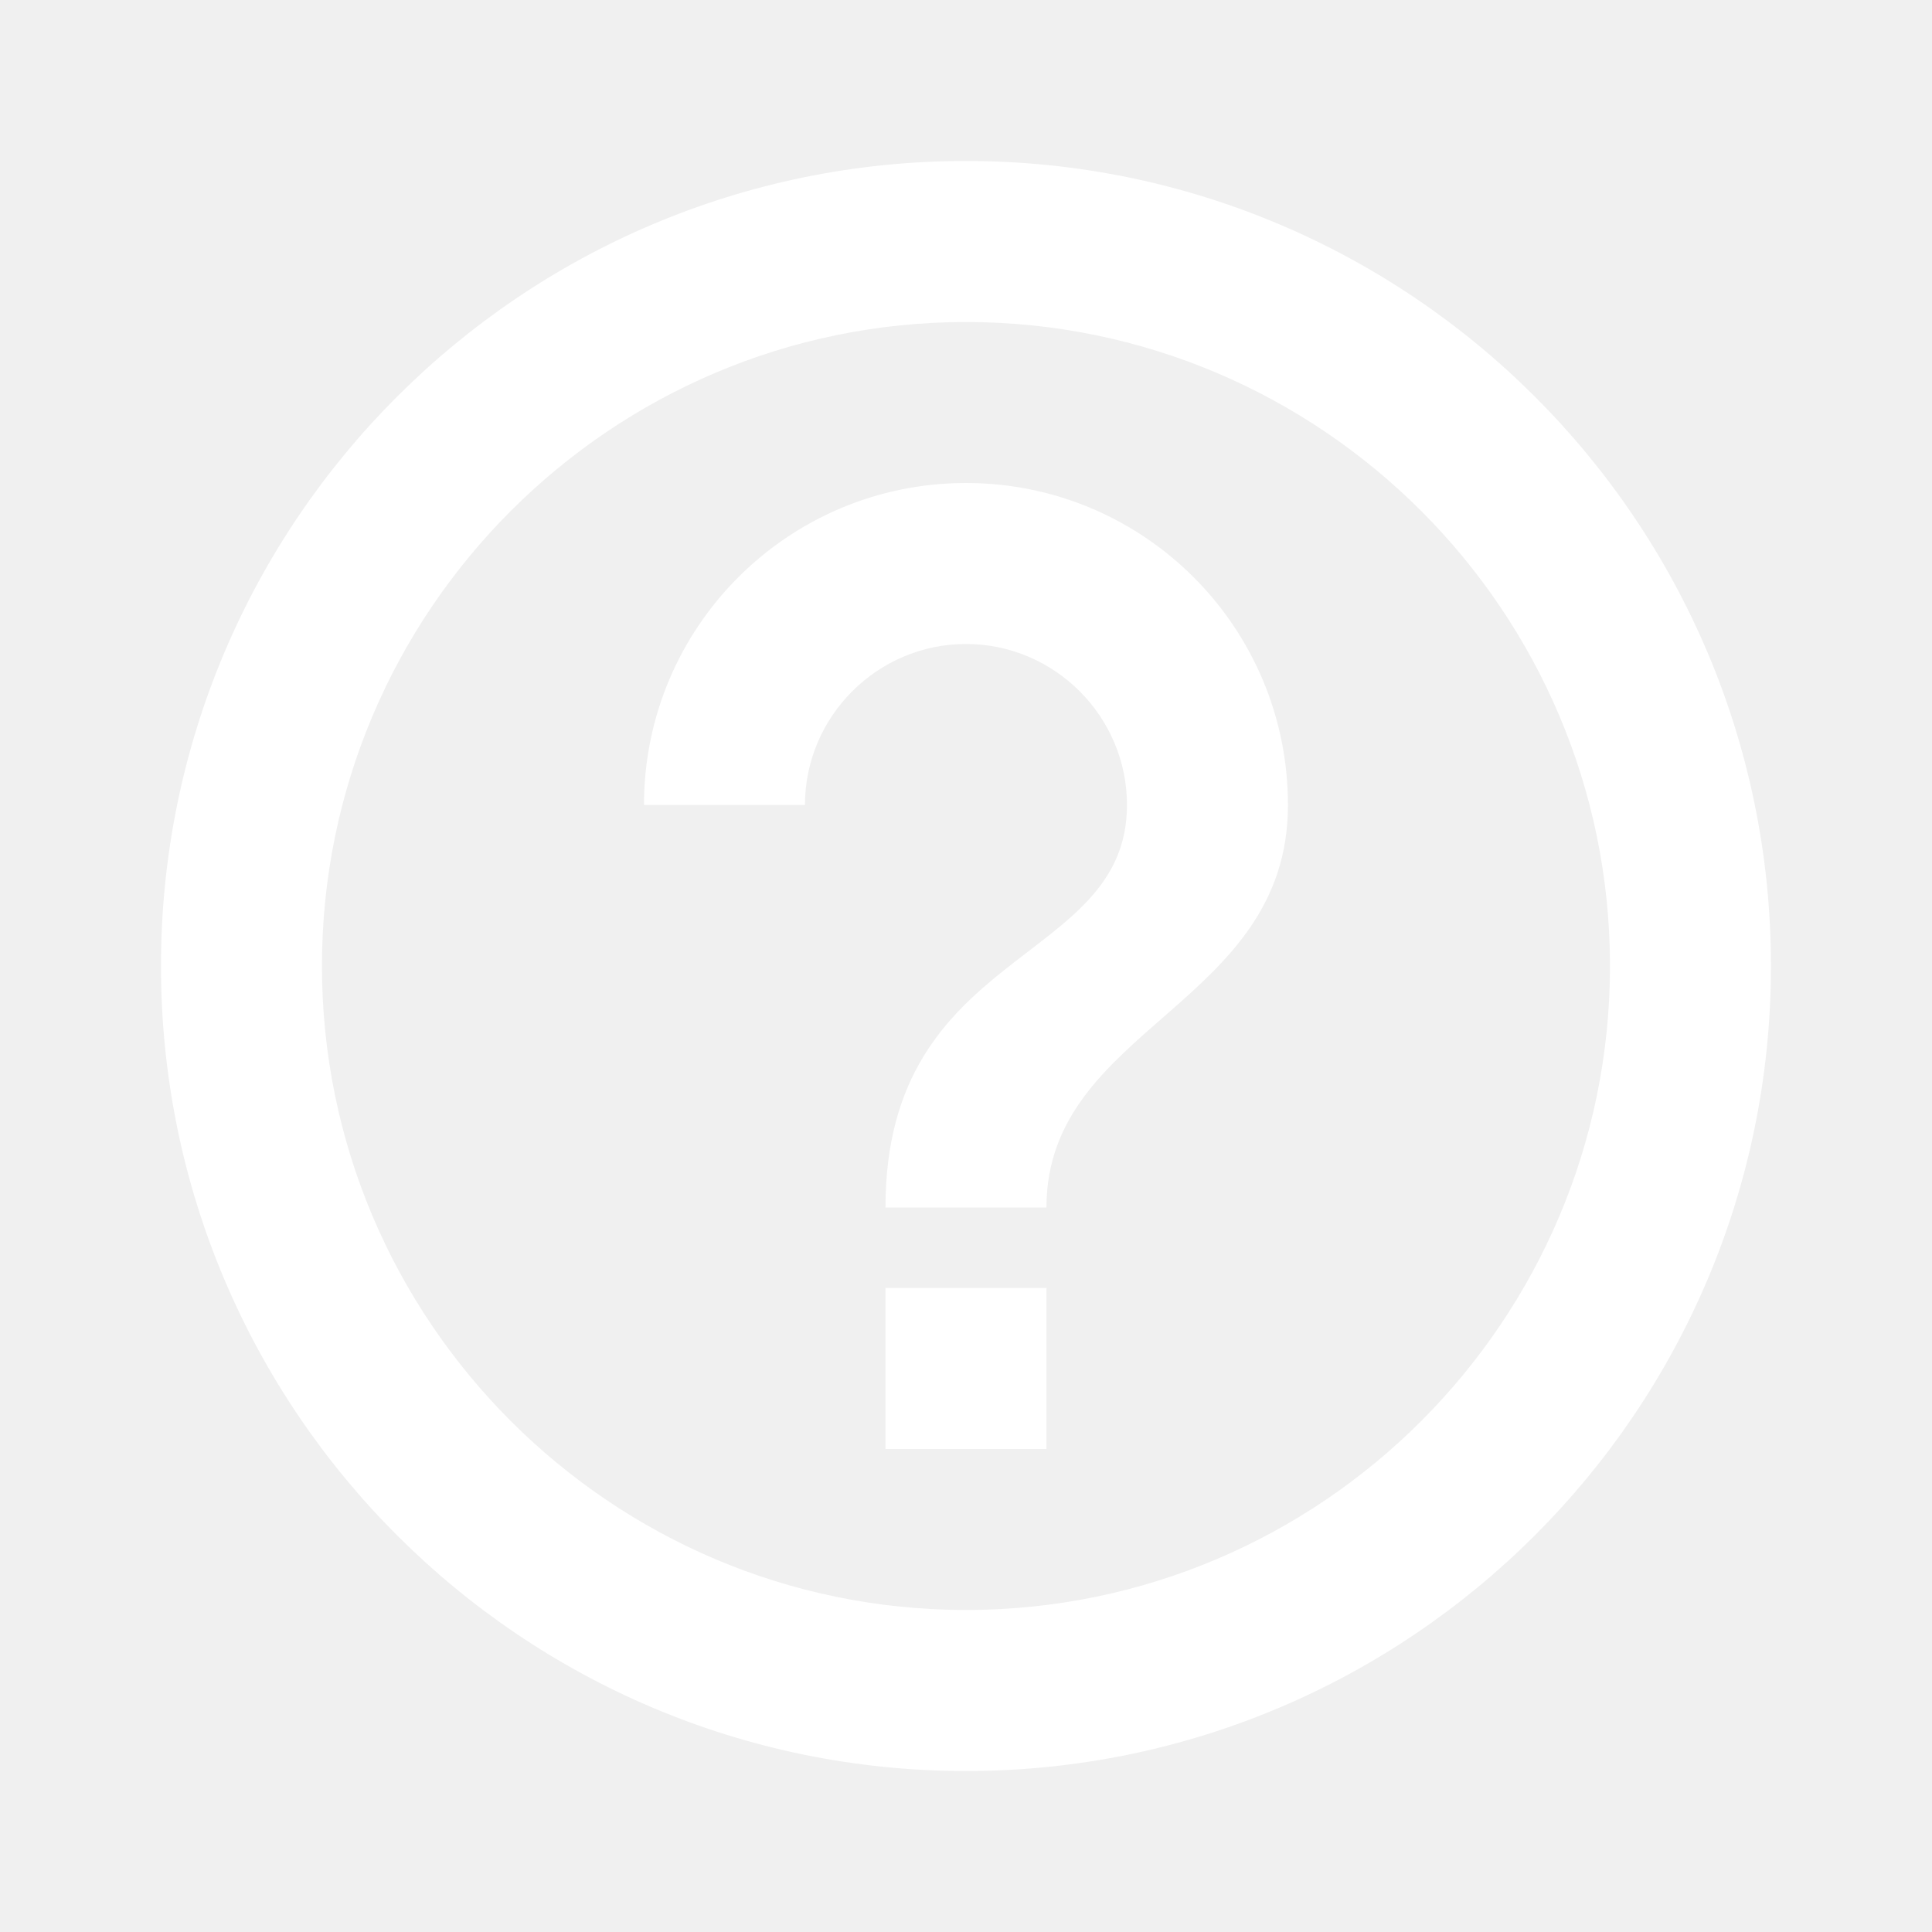
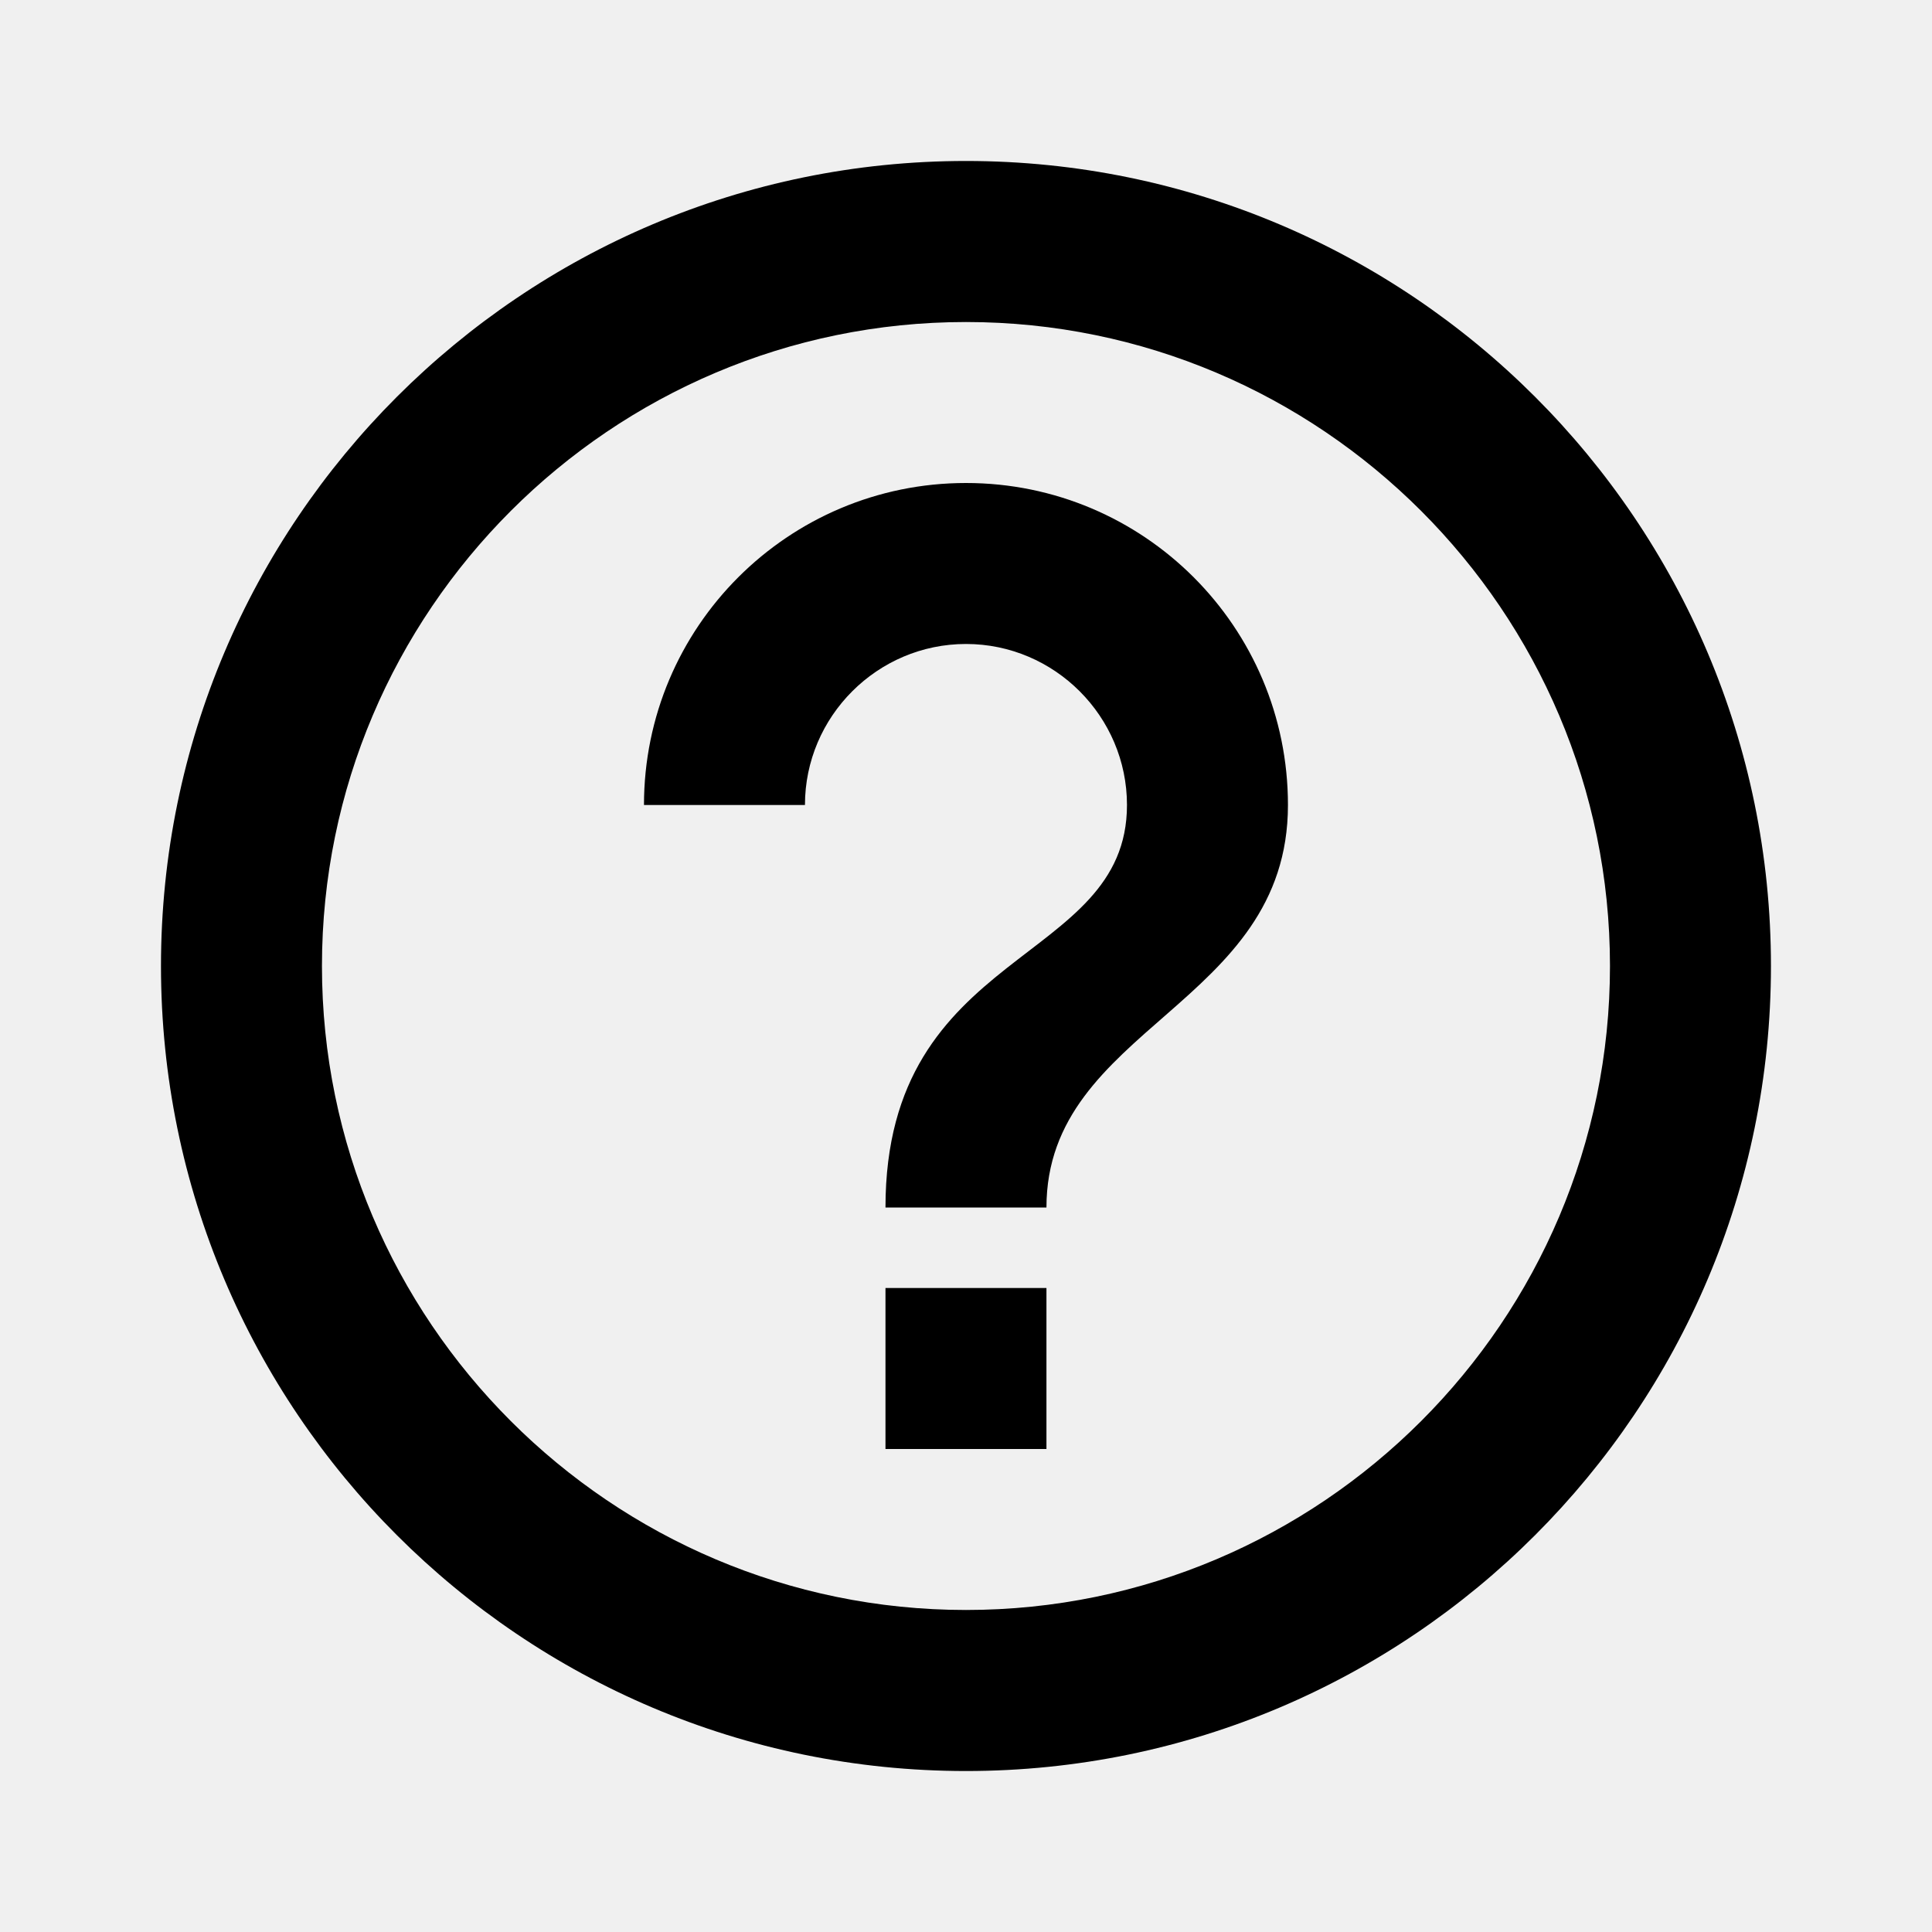
<svg xmlns="http://www.w3.org/2000/svg" width="28" height="28" viewBox="0 0 28 28" fill="none">
-   <path d="M12.833 21H15.166V18.667H12.833V21ZM14 2.333C7.56 2.333 2.333 7.56 2.333 14C2.333 20.44 7.56 25.667 14 25.667C20.44 25.667 25.666 20.44 25.666 14C25.666 7.56 20.44 2.333 14 2.333ZM14 23.333C8.855 23.333 4.666 19.145 4.666 14C4.666 8.855 8.855 4.667 14 4.667C19.145 4.667 23.333 8.855 23.333 14C23.333 19.145 19.145 23.333 14 23.333ZM14 7C11.421 7 9.333 9.088 9.333 11.667H11.666C11.666 10.383 12.716 9.333 14 9.333C15.283 9.333 16.333 10.383 16.333 11.667C16.333 14 12.833 13.708 12.833 17.5H15.166C15.166 14.875 18.666 14.583 18.666 11.667C18.666 9.088 16.578 7 14 7Z" fill="white" />
+   <path d="M12.833 21H15.166V18.667H12.833V21ZM14 2.333C7.56 2.333 2.333 7.56 2.333 14C2.333 20.44 7.56 25.667 14 25.667C20.44 25.667 25.666 20.44 25.666 14C25.666 7.56 20.44 2.333 14 2.333ZM14 23.333C8.855 23.333 4.666 19.145 4.666 14C4.666 8.855 8.855 4.667 14 4.667C19.145 4.667 23.333 8.855 23.333 14C23.333 19.145 19.145 23.333 14 23.333ZM14 7C11.421 7 9.333 9.088 9.333 11.667H11.666C11.666 10.383 12.716 9.333 14 9.333C15.283 9.333 16.333 10.383 16.333 11.667C16.333 14 12.833 13.708 12.833 17.5H15.166C15.166 14.875 18.666 14.583 18.666 11.667C18.666 9.088 16.578 7 14 7Z" fill="currentColor" />
</svg>
